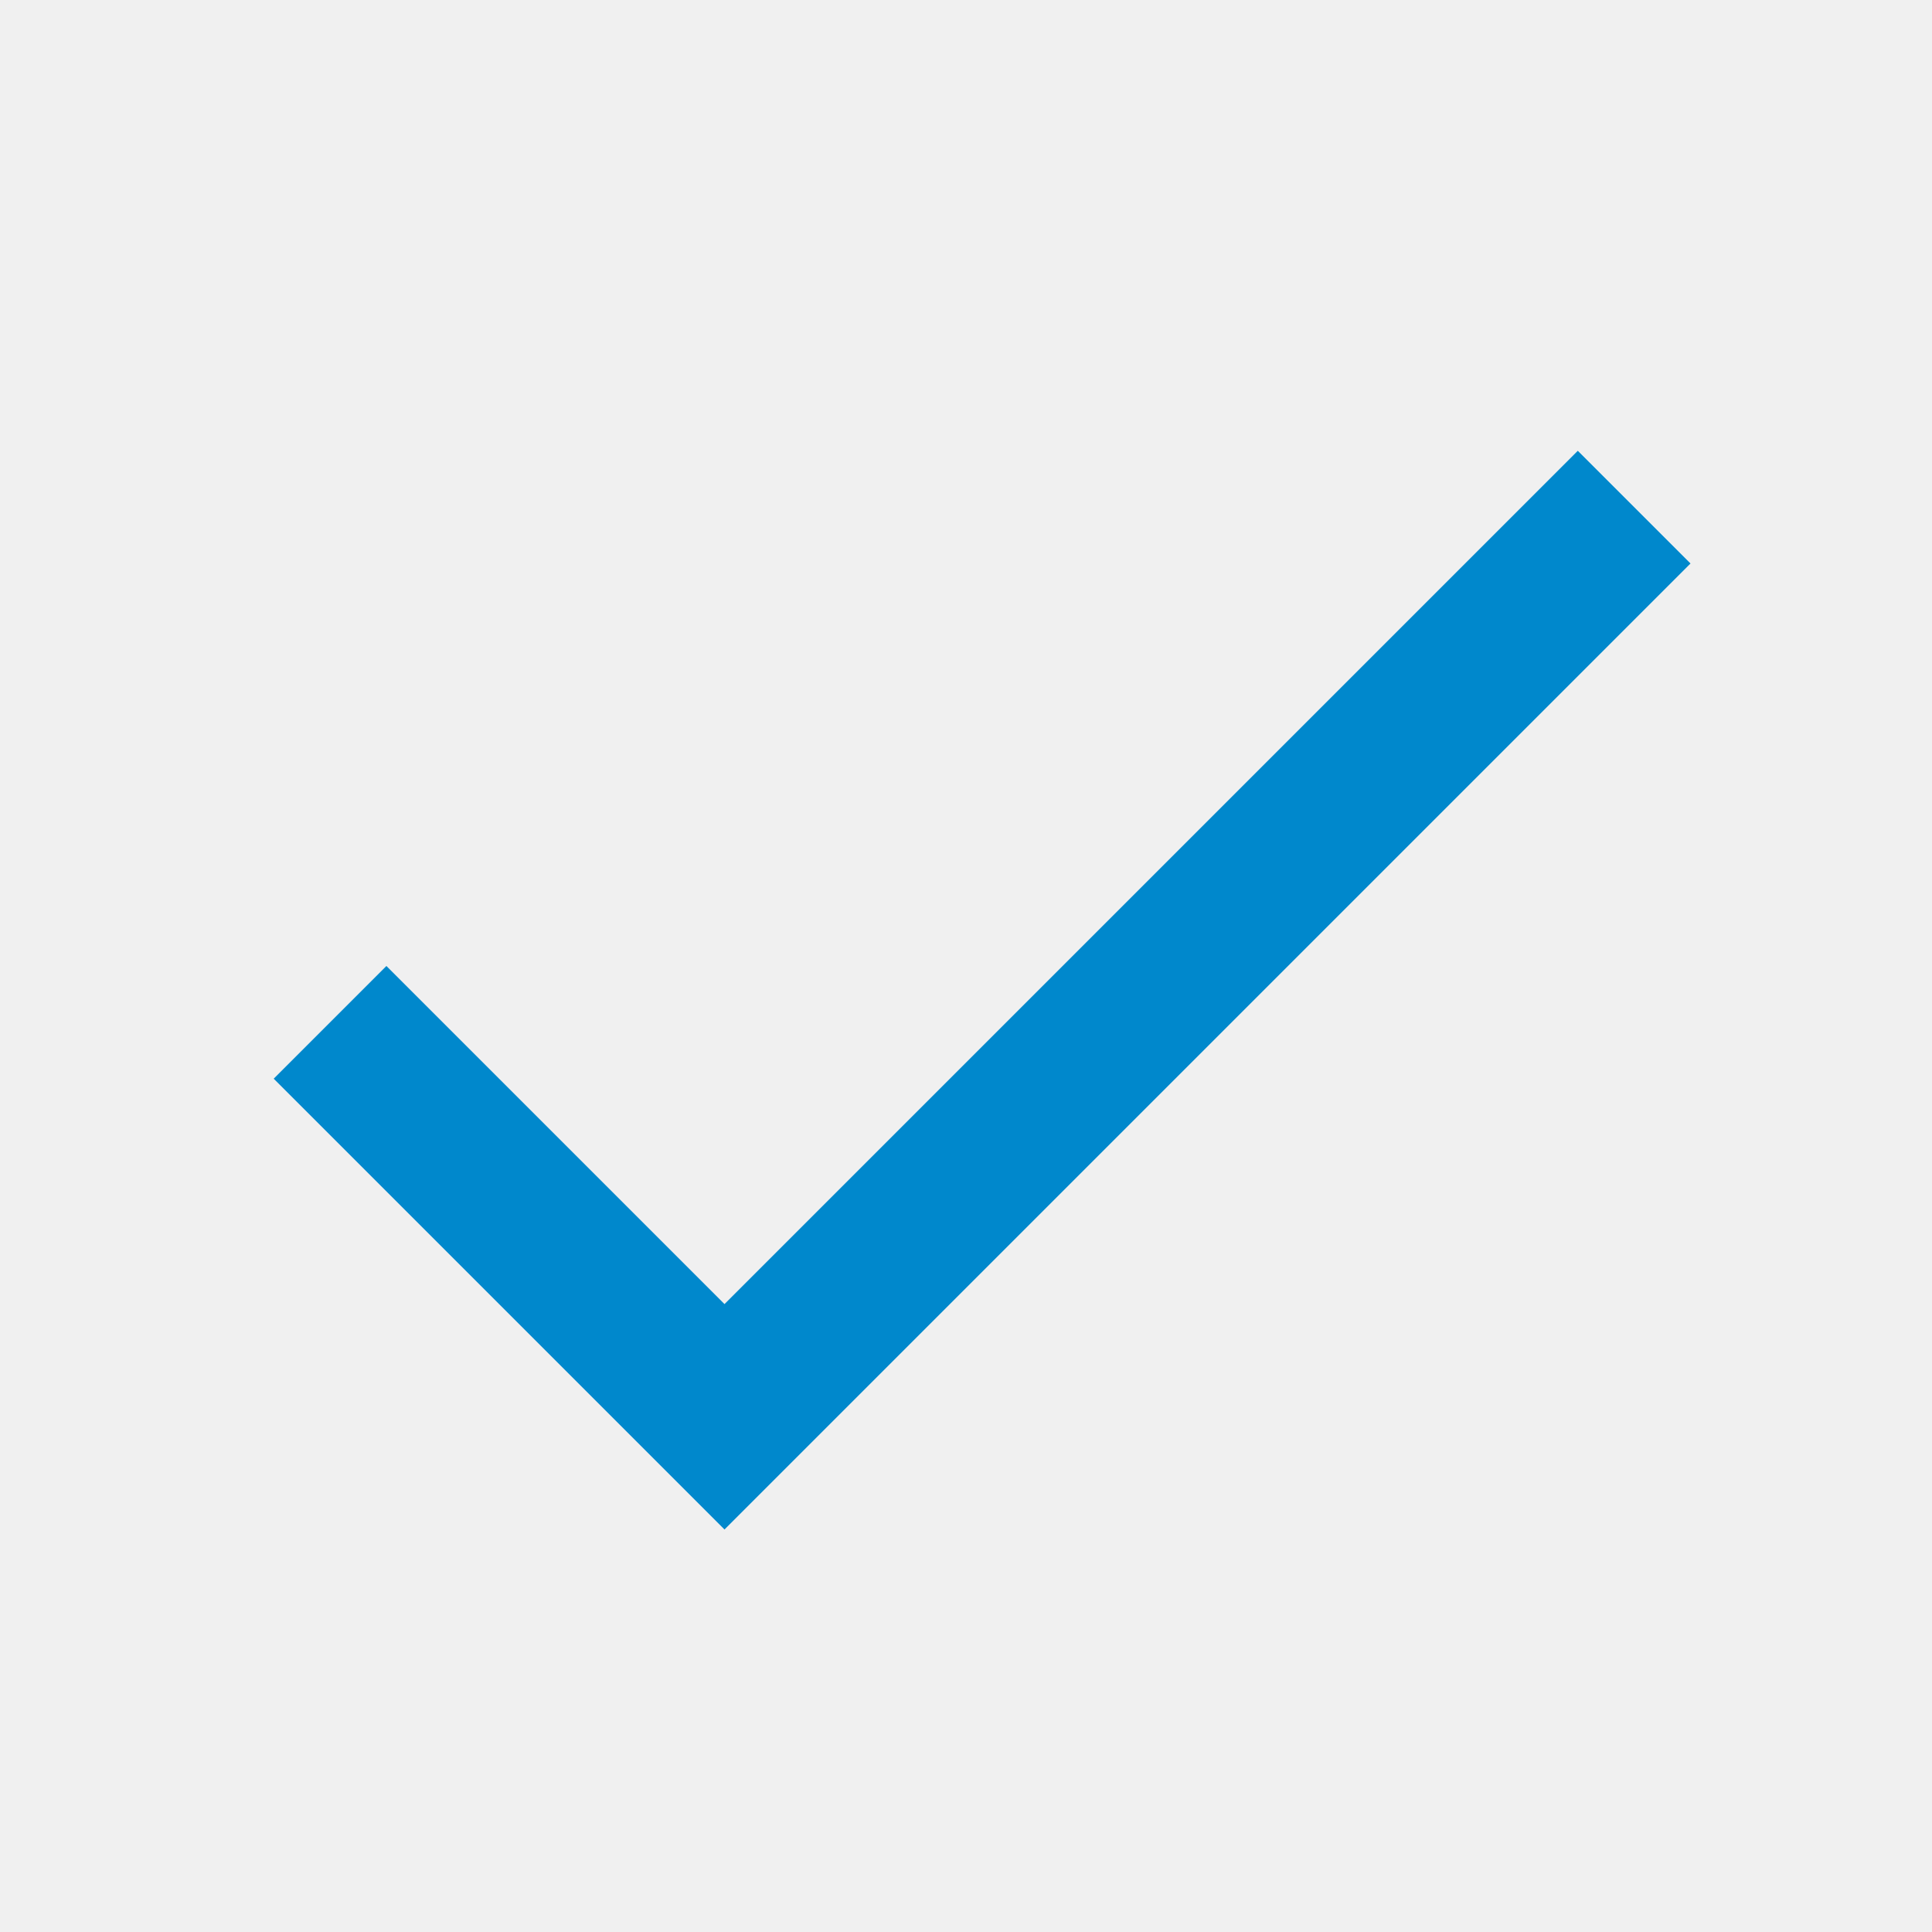
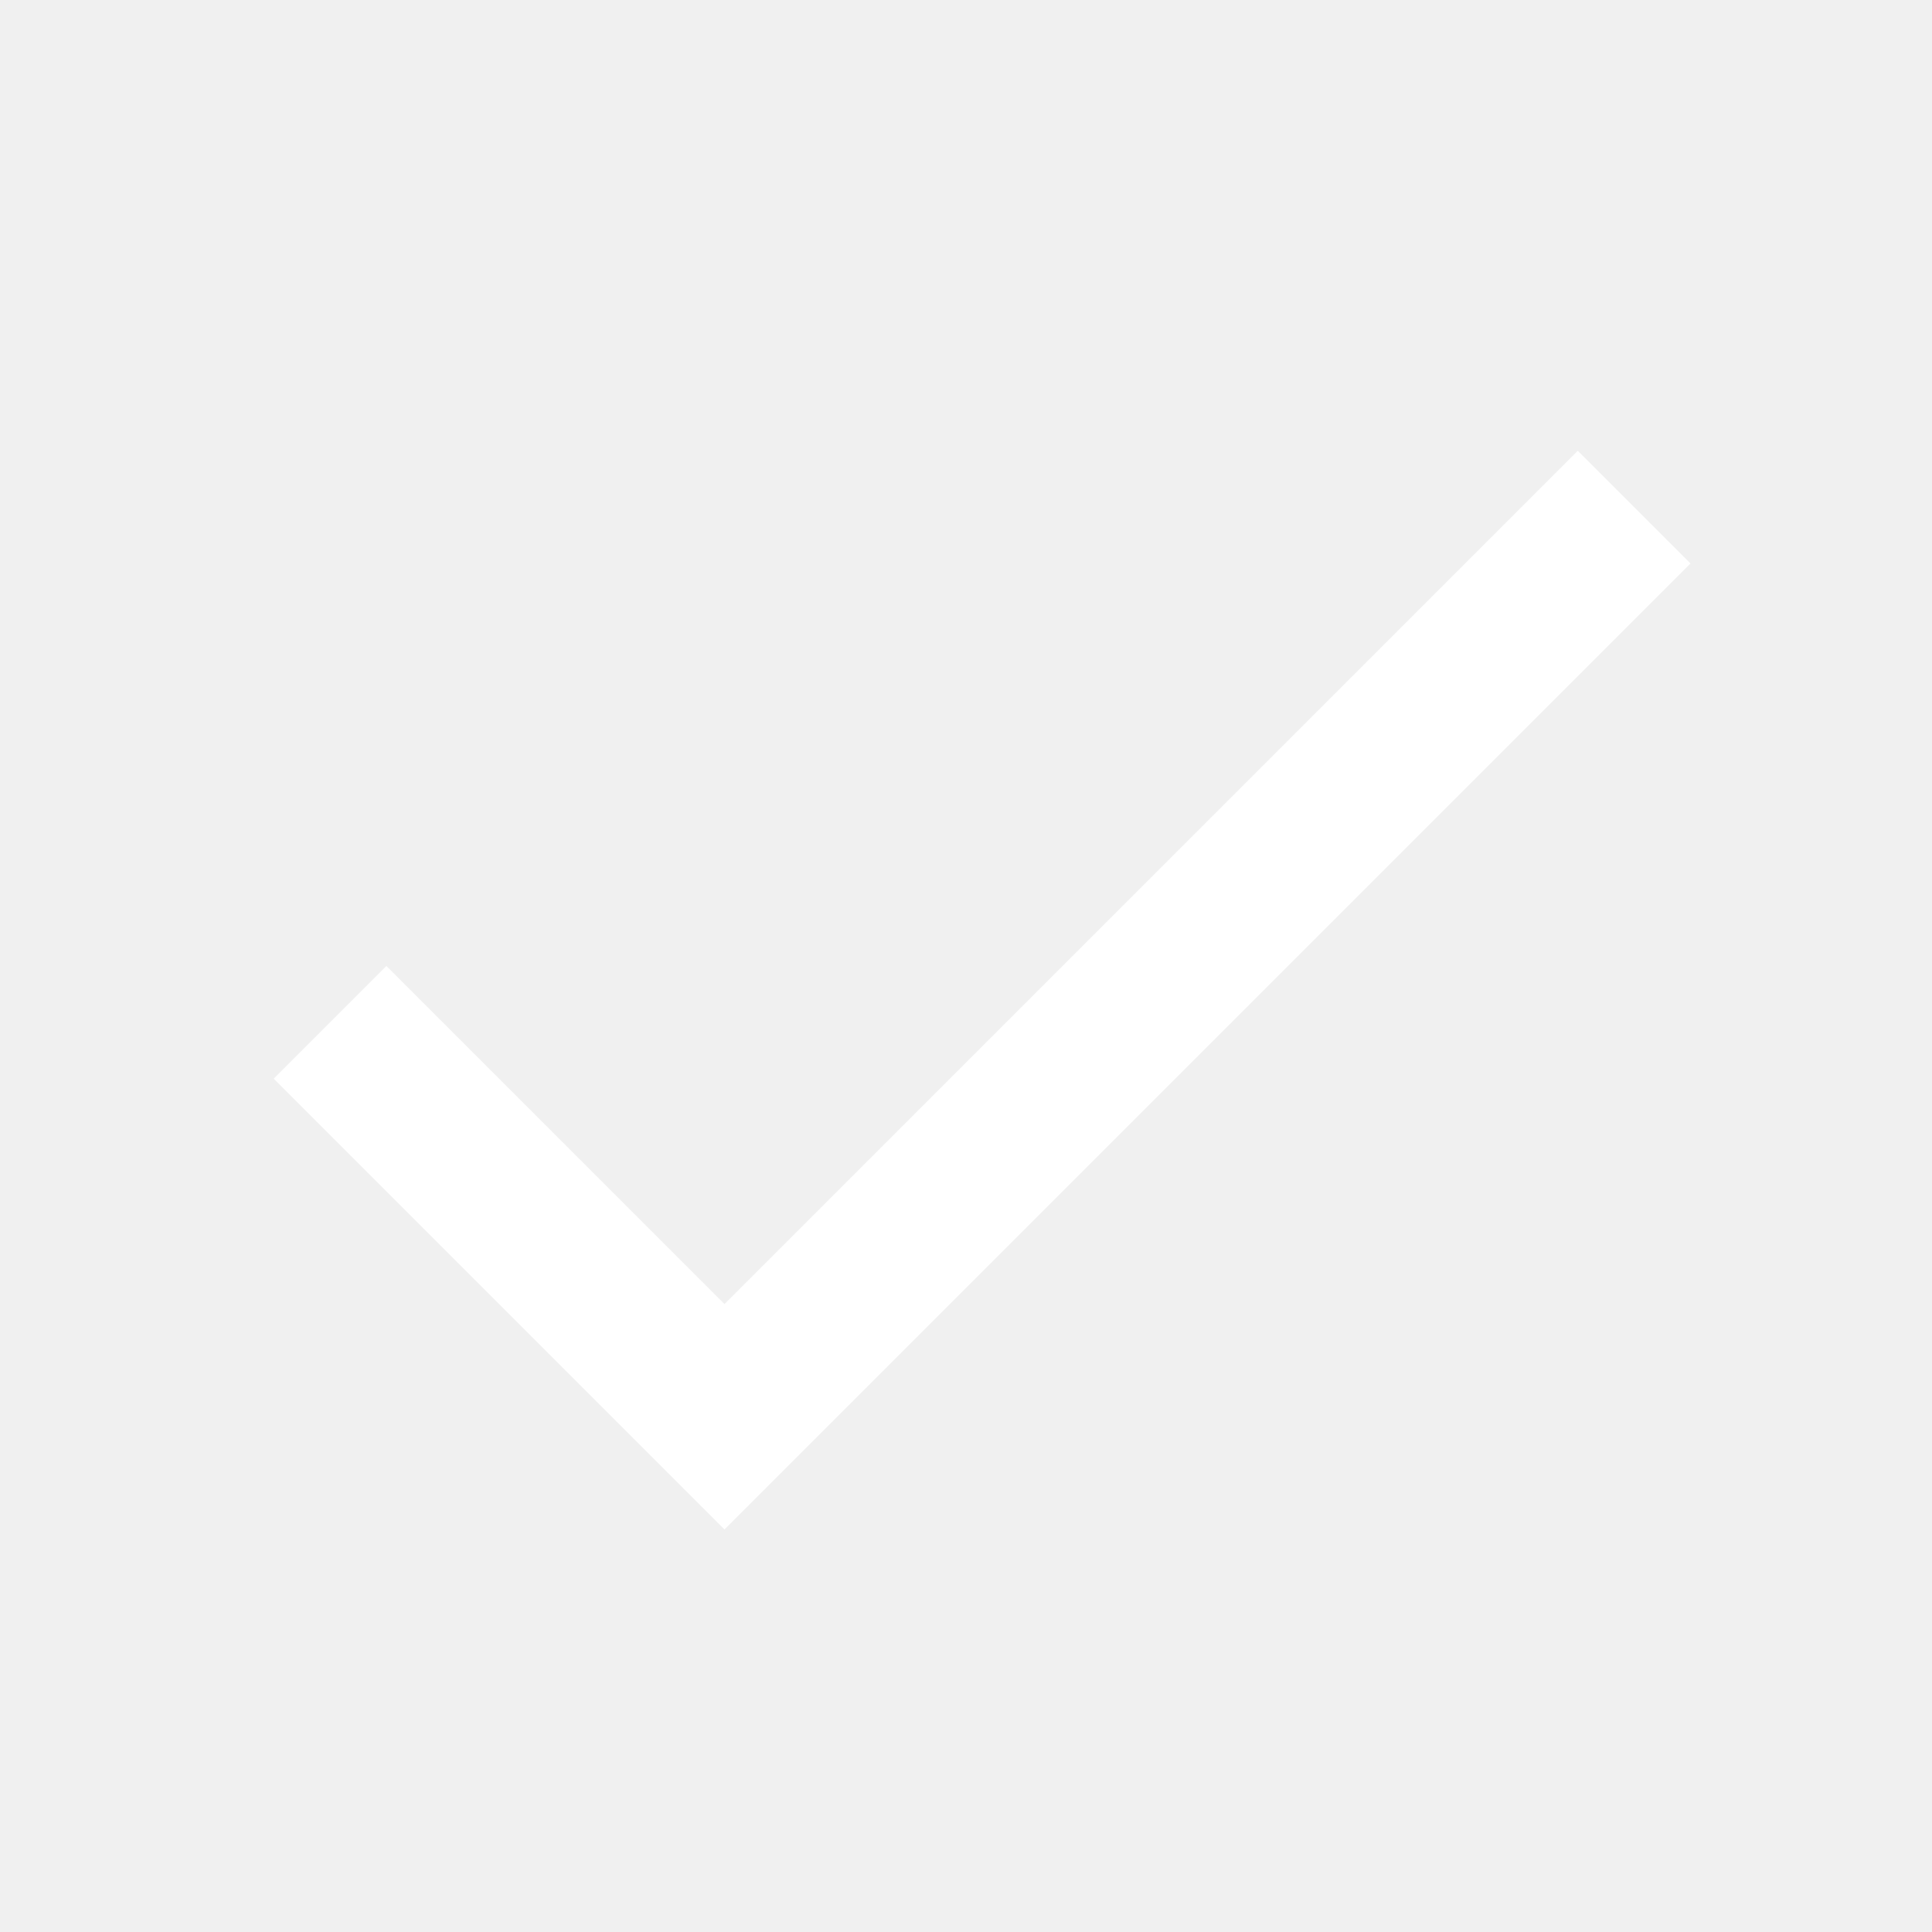
- <svg xmlns="http://www.w3.org/2000/svg" fill="#0088cc" height="24" viewBox="0 0 24 24" width="24">
+ <svg xmlns="http://www.w3.org/2000/svg" fill="#FFF" height="24" viewBox="0 0 24 24" width="24">
  <path d="M9 16.2L4.8 12l-1.4 1.4L9 19 21 7l-1.4-1.4L9 16.2z" />
  <path d="M0 0h24v24H0z" fill="none" />
</svg>
